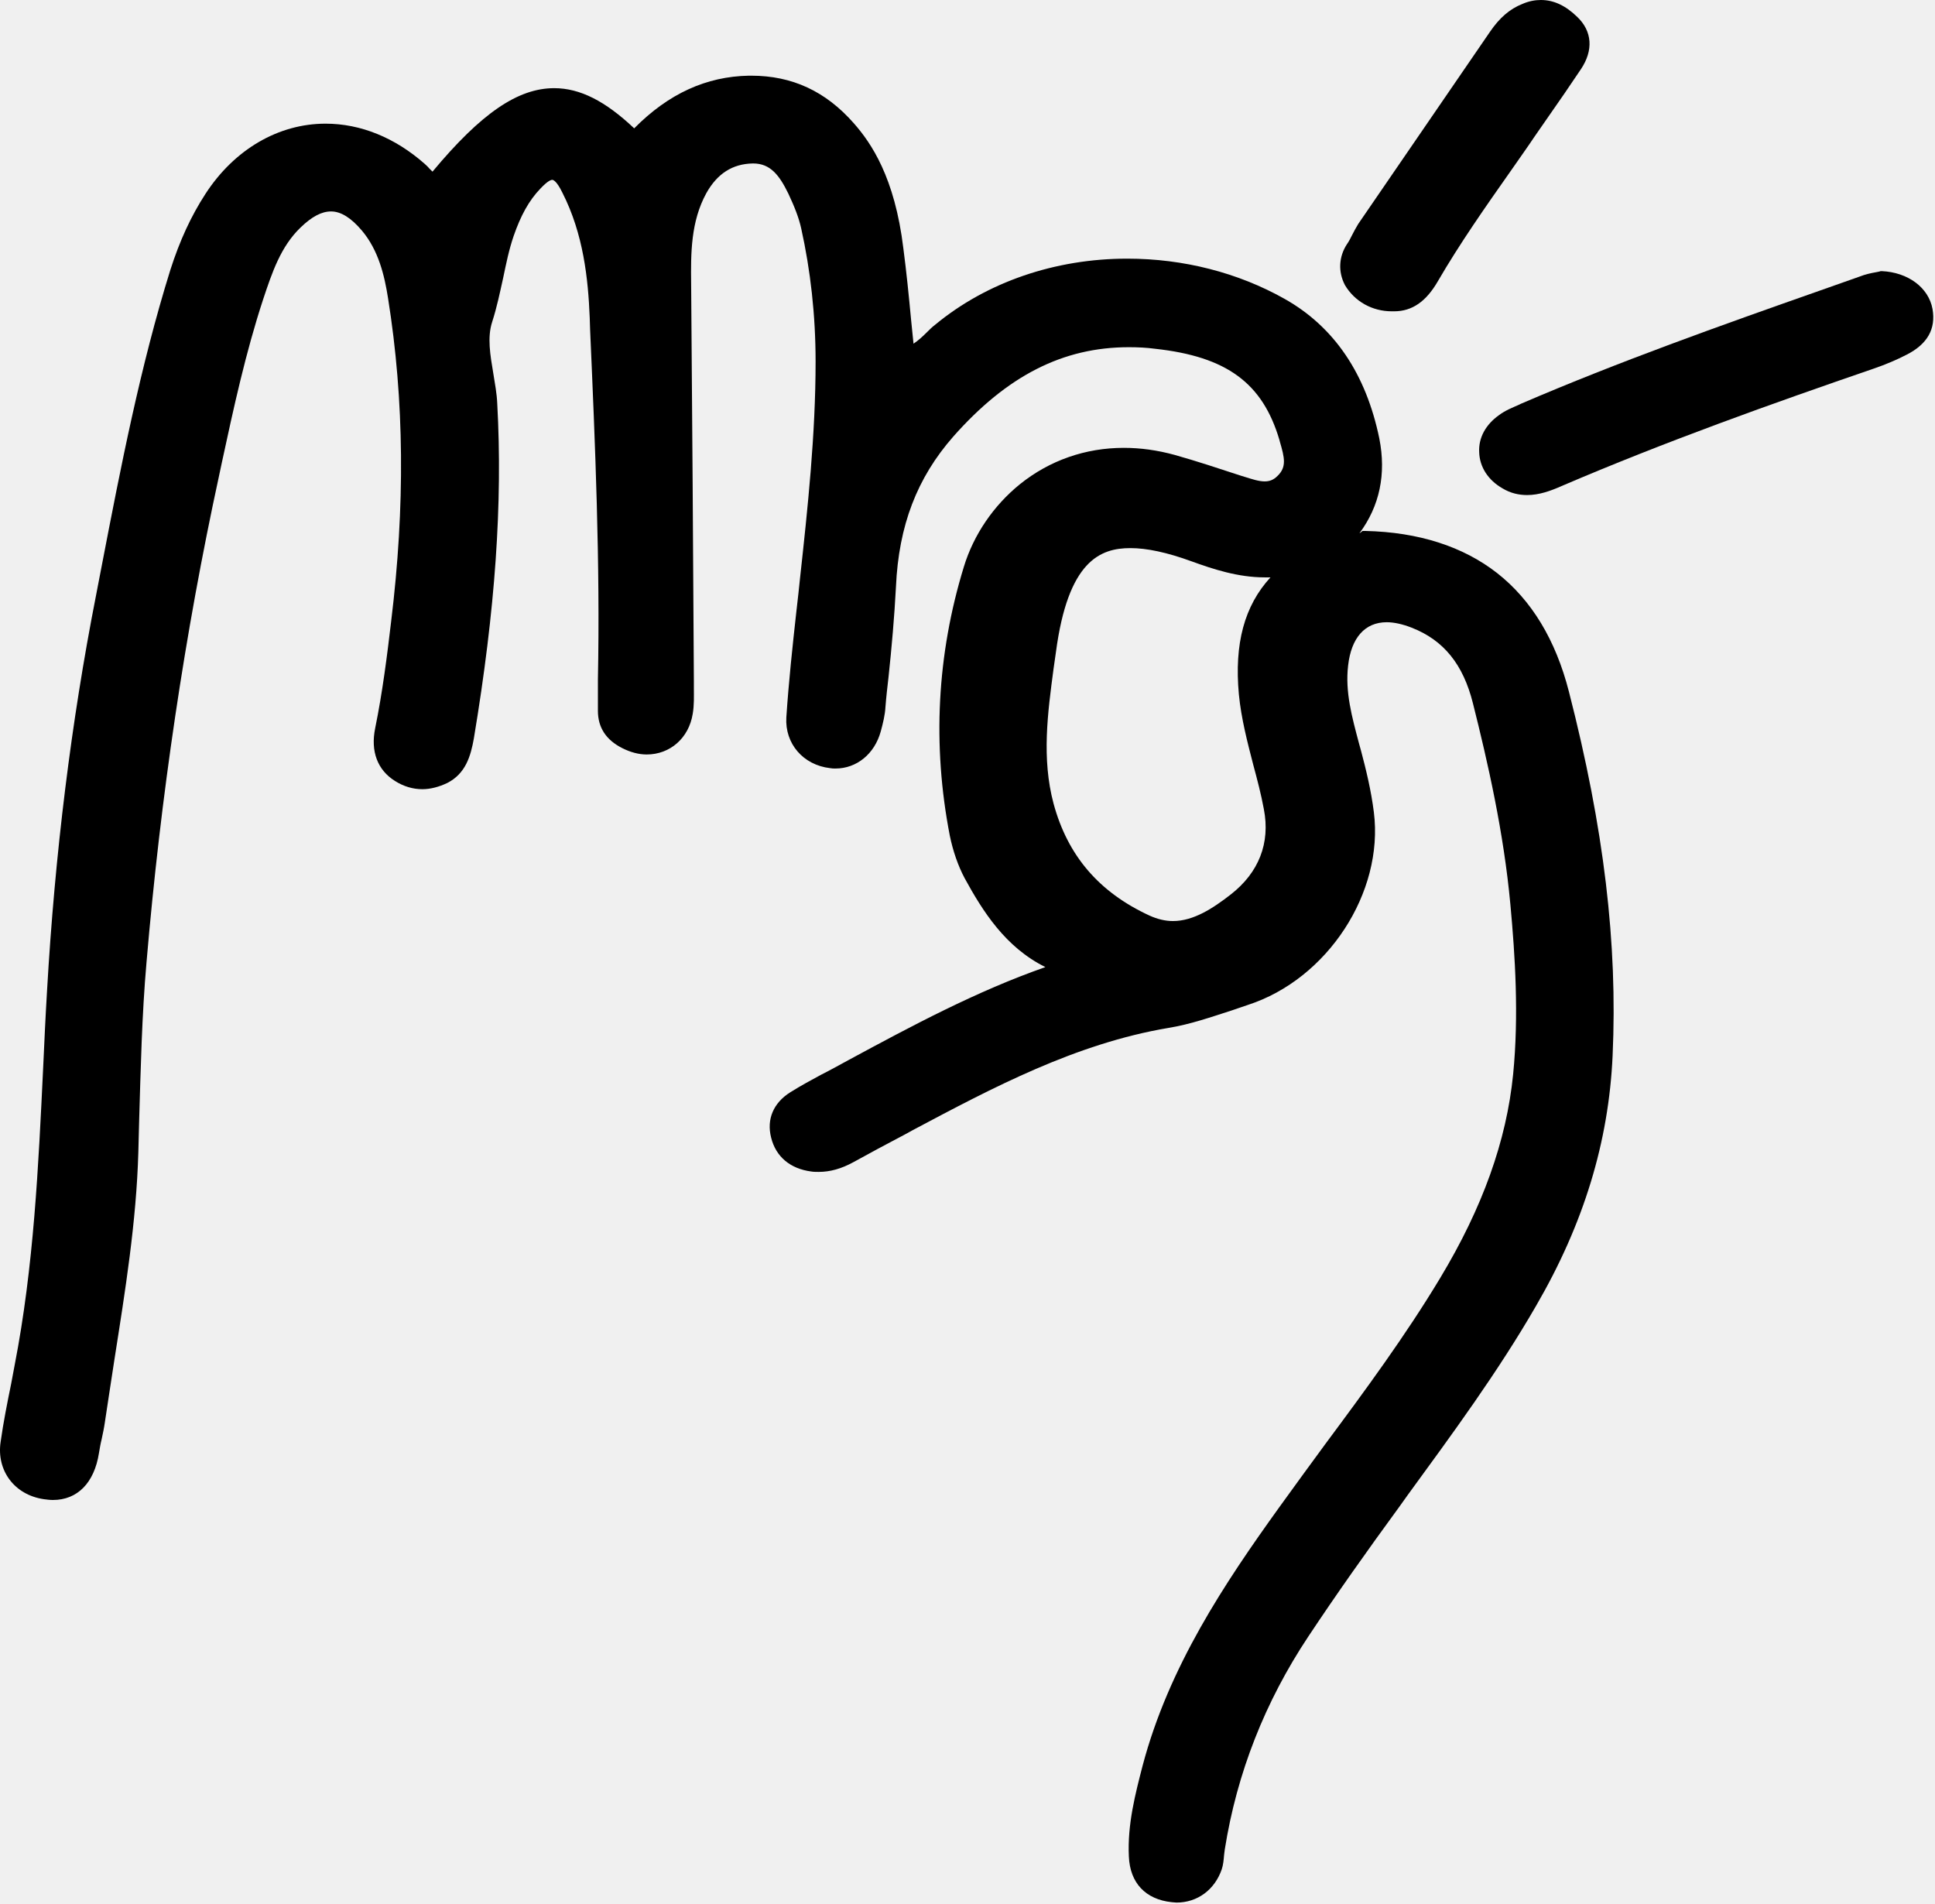
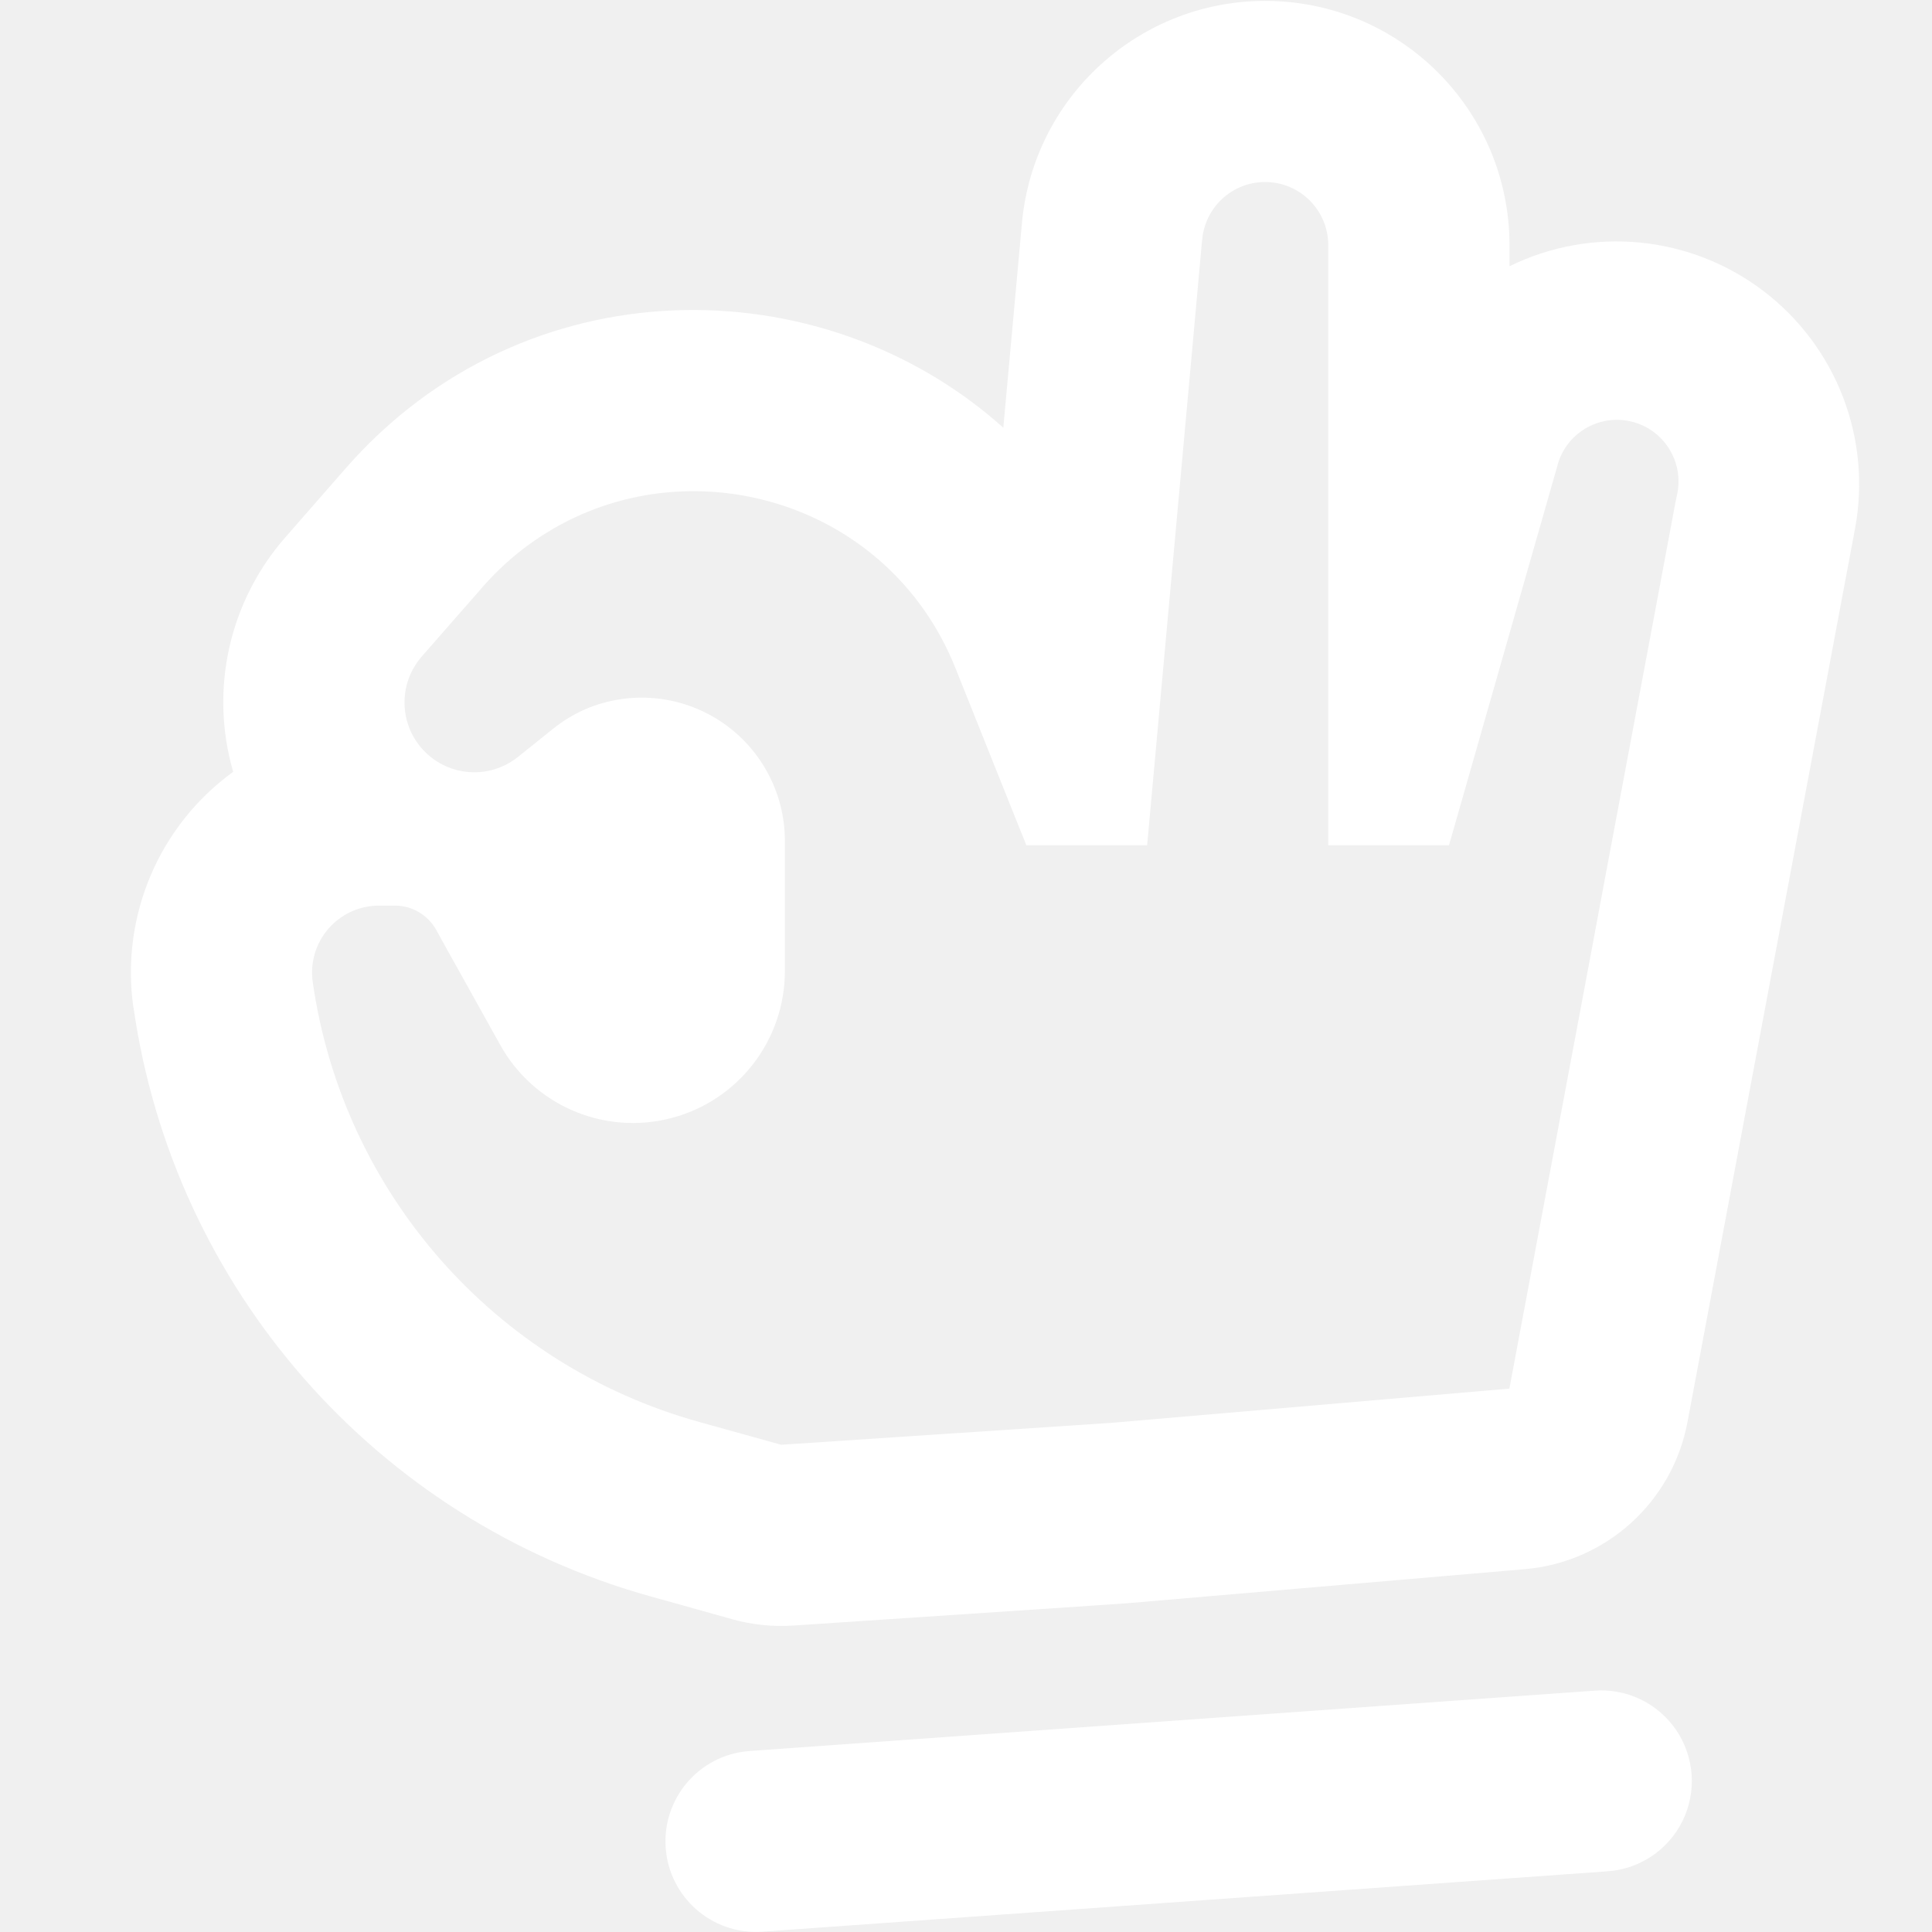
- <svg xmlns="http://www.w3.org/2000/svg" width="496" height="488" viewBox="0 0 496 488" fill="none">
-   <path d="M11.262 384.3C12.062 384.4 12.762 384.5 13.562 384.5C19.862 384.5 24.162 380.1 25.362 372.5C25.562 371.3 25.762 370.1 26.062 368.9C26.362 367.5 26.662 366.1 26.862 364.7C27.662 359.2 28.562 353.7 29.362 348.3C32.062 331.1 34.962 313.2 35.462 295.3C35.562 292.7 35.562 290.1 35.662 287.5C36.062 274.1 36.362 260.2 37.562 246.6C41.162 204.4 47.362 162.4 56.162 121.9L56.862 118.6C59.862 104.7 62.962 90.4 67.462 76.7C69.762 69.8 71.962 63.2 77.062 58.3C79.962 55.5 82.462 54.2 84.862 54.2C87.362 54.2 89.962 55.8 92.762 59.1C97.062 64.2 98.562 70.7 99.462 76.4C103.662 102.7 103.862 129.8 100.262 159.3C99.262 167.8 98.062 177.4 96.162 186.7C94.962 192.6 96.762 197.4 101.262 200.2C103.462 201.6 105.862 202.3 108.262 202.3C110.362 202.3 112.562 201.7 114.662 200.7C119.362 198.3 120.662 193.8 121.462 189.3C126.962 156.3 128.862 129 127.462 103.5C127.362 100.9 126.862 98.3 126.462 95.8C125.662 91 124.862 86.5 126.162 82.5C127.362 78.8 128.162 74.9 128.962 71.3C129.762 67.5 130.462 64 131.662 60.5C133.462 55.3 135.562 51.4 138.562 48.3C140.462 46.3 141.262 46.1 141.562 46.1C141.762 46.1 142.662 46.3 144.162 49.4C149.562 60 150.762 71.5 151.162 81.4L151.262 84.5C152.562 113.9 153.862 144.3 153.262 174.2C153.262 175.8 153.262 177.4 153.262 178.9C153.262 180 153.262 181.1 153.262 182.2C153.262 186.5 155.362 189.7 159.562 191.8C161.562 192.8 163.662 193.4 165.762 193.4C171.762 193.4 176.562 189.2 177.562 183C177.962 180.7 177.862 178.5 177.862 176.3C177.862 175.8 177.862 175.2 177.862 174.7C177.662 141.6 177.462 107.4 177.162 72.8C177.062 64.9 177.062 56.8 181.062 49.5C183.862 44.5 187.762 42 192.962 41.9H193.062C197.462 41.9 199.762 44.9 202.062 49.6C203.662 53 204.762 55.8 205.362 58.5C207.762 69.3 209.062 80.8 209.062 92.7C209.062 111.3 207.062 130.1 205.062 148.3L204.662 152.1C204.462 153.6 204.362 155 204.162 156.5C203.162 165.5 202.162 174.8 201.562 183.9C201.162 190.6 205.862 196.1 212.762 196.9C213.262 197 213.662 197 214.162 197C219.562 197 224.162 193.3 225.762 187.5C226.362 185.3 226.862 183.2 226.962 181.3C227.162 178.7 227.462 176.1 227.762 173.5C228.562 166 229.262 158.1 229.662 150.4C230.362 134.7 235.062 122.5 244.362 111.9C258.162 96.3 272.462 89 289.362 89C291.562 89 293.862 89.1 296.062 89.4C314.462 91.4 323.662 98.2 327.962 112.8L328.062 113.2C329.262 117.3 329.862 119.7 327.462 122C326.462 123 325.462 123.4 324.162 123.4C322.662 123.4 320.862 122.8 319.262 122.3L317.962 121.9C312.462 120.1 306.762 118.2 301.062 116.6C296.662 115.4 292.362 114.8 288.062 114.8C278.262 114.8 269.062 118 261.462 124.1C254.662 129.6 249.562 137.1 247.062 145.3C240.162 167.8 238.962 191 243.462 214.2C244.262 218.1 245.562 221.9 247.262 225.1C251.862 233.5 257.662 242.8 267.962 247.9C250.262 254.1 233.662 263 217.562 271.7C215.162 273 212.862 274.3 210.462 275.5C208.062 276.8 205.262 278.3 202.562 280C198.262 282.7 196.462 286.9 197.662 291.6C198.862 296.5 202.562 299.6 207.962 300.3C208.562 300.4 209.262 300.4 209.862 300.4C212.762 300.4 215.662 299.6 218.762 297.9C222.762 295.7 227.362 293.2 231.962 290.8L233.962 289.7C254.462 278.8 275.762 267.5 299.462 263.5C305.062 262.6 310.462 260.7 315.762 259C317.162 258.5 318.462 258.1 319.862 257.6C340.262 251 354.762 228.8 352.162 208.2C351.462 202.6 350.162 197.3 348.862 192.4C348.662 191.8 348.562 191.2 348.362 190.6C346.562 183.8 344.762 177.4 345.562 170.6C346.362 163.5 349.862 159.5 355.462 159.5C357.362 159.5 359.562 160 361.862 160.9C370.062 164.1 375.062 170.3 377.562 180.3C381.362 195.4 385.462 213.4 387.162 231.9C388.362 244.9 389.362 260.2 387.862 275.4C386.162 292.4 380.062 309.5 369.162 327.6C360.262 342.4 349.862 356.5 339.762 370.1C335.862 375.4 331.862 380.9 327.962 386.3C313.862 405.9 299.562 427.3 292.862 452.7C291.062 459.7 288.962 467.6 289.362 475.9C289.662 482.7 293.662 486.9 300.362 487.6C300.762 487.6 301.162 487.7 301.562 487.7C306.962 487.7 311.362 484.4 313.162 479.2C313.562 478 313.662 476.8 313.762 475.6C313.862 475 313.862 474.5 313.962 474C317.062 454.5 324.262 436.2 335.362 419.5C342.462 408.8 350.162 397.9 358.862 386L360.862 383.2C372.162 367.7 383.962 351.7 393.762 334.7C405.962 313.7 412.362 292.7 413.362 270.6C414.662 241.9 411.162 212.3 402.162 177.3C398.762 164 392.562 153.8 383.762 146.9C375.062 140.1 363.662 136.4 349.962 136.1H349.262L348.762 136.5C348.662 136.6 348.562 136.6 348.462 136.7C353.662 129.7 355.362 121.5 353.562 112.4C350.162 95.9 342.062 83.8 329.262 76.6C317.362 69.9 303.362 66.3 288.962 66.3C270.462 66.3 252.962 72.3 239.762 83.2C238.962 83.8 238.262 84.5 237.562 85.2C236.462 86.3 235.362 87.3 234.162 88.1C233.962 86.1 233.762 84.1 233.562 82.2C232.962 75.8 232.362 69.8 231.562 63.7C229.362 45.4 223.262 36.6 218.862 31.6C211.662 23.4 203.062 19.4 192.562 19.4C192.362 19.4 192.162 19.4 191.962 19.4C181.062 19.6 171.362 24 162.562 32.9C155.162 25.9 148.662 22.6 142.062 22.6C132.762 22.6 123.362 29 110.862 44C110.662 43.8 110.362 43.5 109.962 43.1C109.662 42.7 109.262 42.4 108.862 42C101.262 35.3 92.462 31.7 83.462 31.7C71.362 31.7 60.062 38.3 52.662 49.7C48.962 55.4 46.062 61.7 43.662 69.2C35.962 93.9 30.962 119.7 26.162 144.6C25.662 147.4 25.062 150.1 24.562 152.9C18.262 185 14.062 219 12.062 253.9C11.662 260.5 11.362 267.2 11.062 273.7C9.862 298.8 8.662 324.7 3.762 349.9C3.462 351.5 3.162 353.1 2.862 354.7C1.862 359.6 0.862 364.6 0.162 369.6C-0.938 376.9 3.662 383.2 11.262 384.3ZM317.562 178C318.162 184.2 319.762 190.3 321.262 196.1C322.262 199.8 323.262 203.6 323.962 207.4C325.662 216.1 322.662 223.7 315.462 229.3C310.962 232.8 305.962 236.1 300.662 236.1C298.662 236.1 296.662 235.6 294.662 234.7C281.662 228.7 273.662 219.3 270.062 206C266.962 194.4 268.562 182.7 270.062 171.4C270.262 170 270.462 168.6 270.662 167.2C273.762 143.7 282.062 140.5 289.762 140.5C293.962 140.5 299.162 141.6 305.462 143.9C310.962 145.9 317.362 148 324.162 148C324.662 148 325.162 148 325.662 148C318.962 155.3 316.362 165 317.562 178Z" fill="black" />
-   <path d="M389.462 103.7C387.662 104.5 385.862 105.2 384.262 106.4C380.862 108.8 378.962 112.2 379.162 115.9C379.262 119.7 381.462 123.1 385.162 125.2C387.162 126.4 389.262 126.9 391.462 126.9C394.562 126.9 397.562 125.8 400.262 124.6C426.862 113.2 454.362 103.4 480.262 94.5C483.462 93.4 486.262 92.2 488.762 90.9C494.062 88.2 496.262 84.3 495.362 79.2C494.362 73.7 489.062 69.8 482.362 69.5H482.062L481.762 69.6C481.462 69.7 481.162 69.7 480.762 69.8C479.662 70 478.162 70.3 476.662 70.9C473.262 72.1 469.862 73.3 466.462 74.5C441.162 83.4 414.962 92.7 389.862 103.5L389.462 103.7Z" fill="black" />
-   <path d="M356.762 79.8C356.962 79.8 357.162 79.8 357.362 79.8C361.962 79.8 365.562 77.3 368.562 72.1C374.262 62.3 380.862 52.9 387.262 43.8C389.262 40.9 391.362 38 393.362 35C394.462 33.4 395.662 31.7 396.762 30.1C399.562 26.1 402.462 21.9 405.262 17.7C408.462 12.9 408.162 8 404.262 4.3C401.262 1.4 398.262 0 394.962 0C393.462 0 391.862 0.3 390.262 1C386.962 2.3 384.362 4.6 381.962 8.1C371.562 23.3 359.662 40.6 348.162 57.4C347.562 58.4 347.062 59.3 346.562 60.3C346.162 61.1 345.762 61.9 345.262 62.6C343.162 65.8 342.962 69.7 344.762 73.1C347.262 77.3 351.762 79.8 356.762 79.8Z" fill="black" />
+ <svg xmlns="http://www.w3.org/2000/svg" width="40" height="40" viewBox="0 0 16 16">
+   <g fill="none">
+     <g clip-path="url(#gravityUiHandOk0)">
+       <path fill="#ffffff" fill-rule="evenodd" d="M6.5 6.963a1.186 1.186 0 0 0-1.652-1.09a1.213 1.213 0 0 0-.271.165l-.207.166l-.081.065a.578.578 0 0 1-.796-.832l.068-.078l.247-.282l.158-.18l.028-.033c.178-.203.38-.366.596-.49c1.175-.677 2.777-.206 3.323 1.16l.174.435l.375.937L8.5 7h1l.038-.415l.076-.839l.268-2.948l.07-.775l.005-.048A.523.523 0 0 1 11 2.023V7h1l.5-1.75l.161-.565l.22-.769l.013-.046a.51.51 0 0 1 .993.234l-.01.047l-.147.787l-.455 2.426l-.108.579L12.5 11.5l-3.302.284l-2.728.181l-.68-.189a4.431 4.431 0 0 1-3.2-3.643a.554.554 0 0 1 .549-.633h.133c.14 0 .27.076.34.2l.102.185l.045.08l.253.454l.128.23a1.258 1.258 0 0 0 2.36-.612zM1.105 8.345a2.052 2.052 0 0 1 .826-1.953a2.07 2.07 0 0 1 .433-1.943l.5-.572C4.34 2.192 6.799 2.19 8.309 3.542l.155-1.702a2.023 2.023 0 0 1 4.037.183v.182a2.01 2.01 0 0 1 2.861 2.176l-1.387 7.396a1.5 1.5 0 0 1-1.346 1.218l-3.302.283l-.028.002l-2.728.182a1.499 1.499 0 0 1-.502-.051l-.68-.19a5.933 5.933 0 0 1-4.283-4.876Zm12.198 7.153a.75.75 0 1 0-.107-1.496l-7 .5a.75.75 0 0 0 .107 1.496z" clip-rule="evenodd" />
+     </g>
+     <defs>
+       <clipPath id="gravityUiHandOk0">
+         <path fill="#ffffff" d="M0 0h16v16H0z" />
+       </clipPath>
+     </defs>
+   </g>
</svg>
